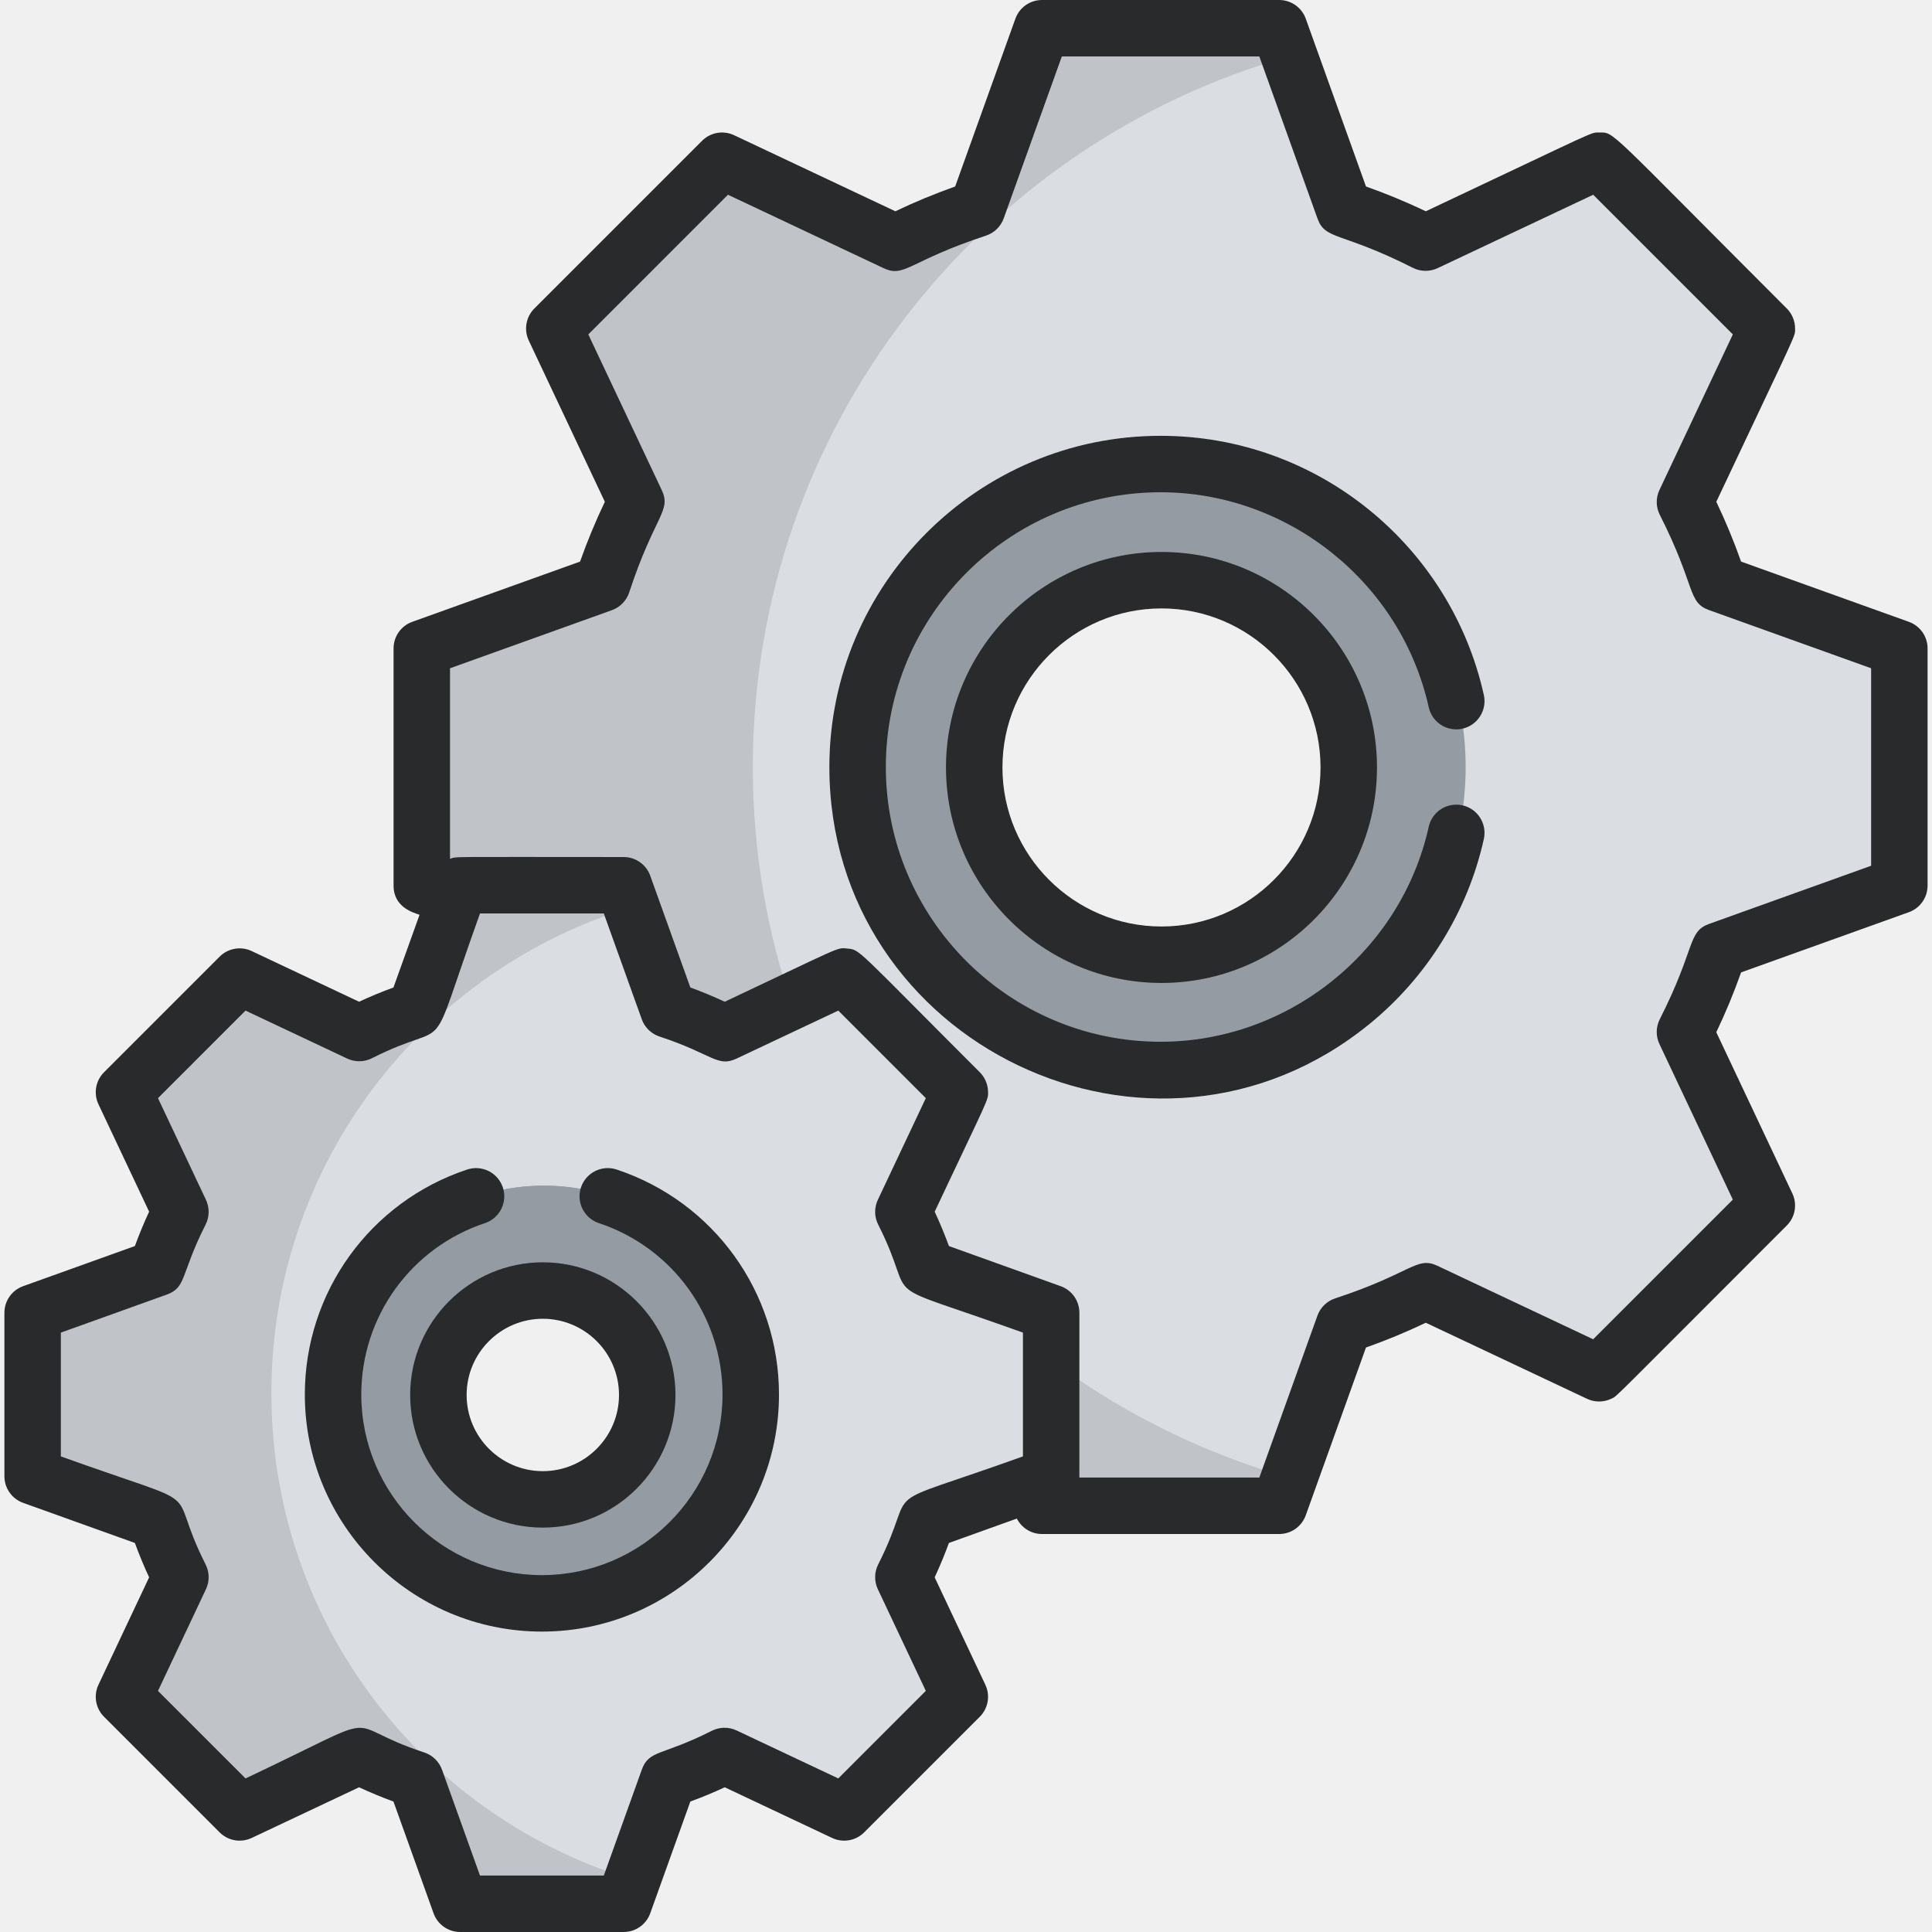
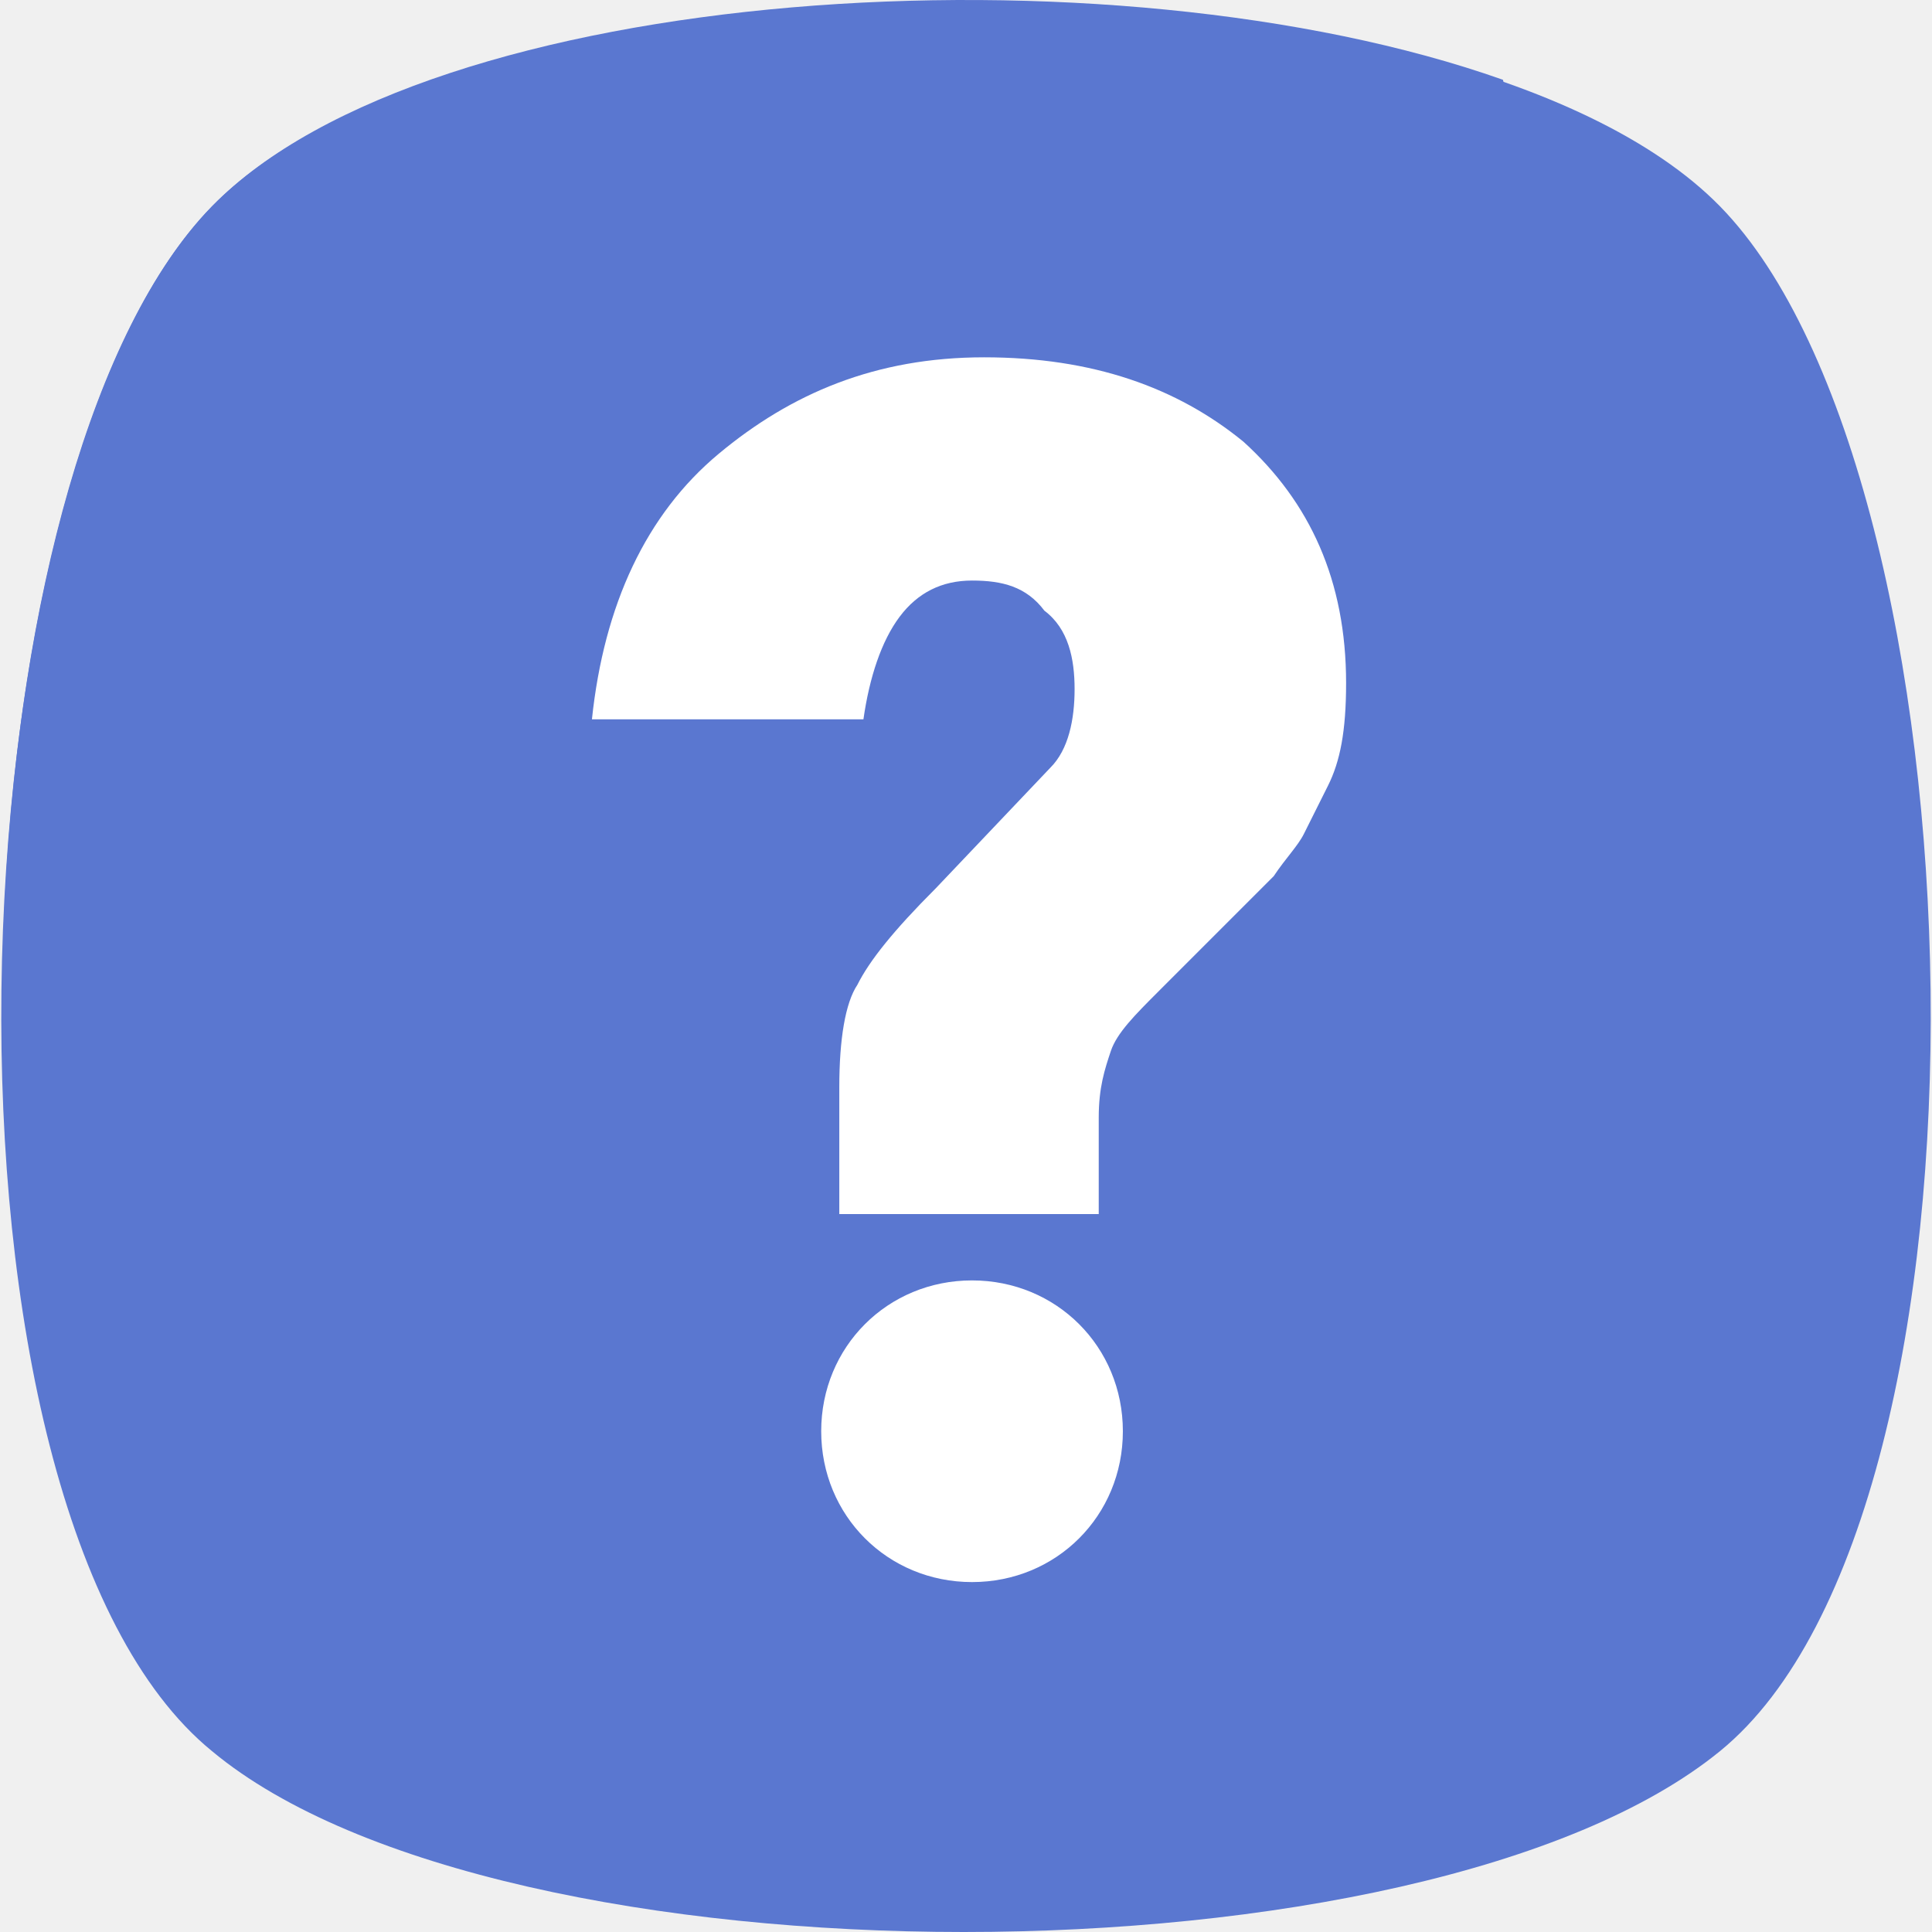
- <svg xmlns="http://www.w3.org/2000/svg" version="1.1" id="Capa_1" x="0px" y="0px" viewBox="0 0 512 512" style="enable-background:new 0 0 512 512;" xml:space="preserve" width="512px" height="512px" class="">
+ <svg xmlns="http://www.w3.org/2000/svg" version="1.1" id="Capa_1" x="0px" y="0px" viewBox="0 0 455.431 455.431" style="enable-background:new 0 0 455.431 455.431;" xml:space="preserve" width="512px" height="512px" class="">
  <g>
-     <path style="fill:#DADDE1" d="M499.113,170.114l-43.066-15.461h-0.001c-2.435-7.412-5.449-14.681-8.957-21.608l19.527-41.389  c1.303-2.763,0.731-6.044-1.427-8.203l-37.253-37.256c-2.159-2.16-5.44-2.73-8.203-1.428l-41.39,19.527h-0.001  c-6.92-3.506-14.191-6.52-21.609-8.957l-15.458-43.067c-1.031-2.873-3.756-4.791-6.81-4.791h-52.686  c-3.053,0-5.778,1.917-6.81,4.791l-15.458,43.067c-7.416,2.436-14.687,5.45-21.611,8.957L196.511,44.77  c-2.763-1.303-6.044-0.731-8.203,1.429l-37.256,37.254c-2.159,2.158-2.73,5.44-1.427,8.201l19.526,41.389  c-3.515,6.948-6.527,14.218-8.955,21.609l-43.069,15.461c-2.873,1.031-4.79,3.755-4.79,6.81v52.684c0,3.053,1.917,5.778,4.791,6.81  l43.068,15.458c2.431,7.404,5.443,14.675,8.955,21.607l-19.526,41.393c-1.303,2.761-0.731,6.044,1.427,8.202l37.256,37.254  c2.159,2.158,5.439,2.73,8.203,1.429l41.388-19.525c6.93,3.51,14.202,6.522,21.611,8.956l15.457,43.066  c1.031,2.873,3.757,4.791,6.81,4.791h52.686c3.054,0,5.778-1.918,6.81-4.791l15.457-43.066c7.406-2.433,14.678-5.444,21.61-8.956  l41.391,19.528c2.761,1.3,6.044,0.73,8.203-1.429l37.253-37.257c2.16-2.16,2.73-5.441,1.427-8.204l-19.527-41.386  c3.51-6.93,6.523-14.202,8.956-21.612l43.068-15.457c2.874-1.031,4.791-3.756,4.791-6.81v-52.685  C503.904,173.871,501.987,171.147,499.113,170.114z M308.951,265.954c-34.622,0-62.689-28.066-62.689-62.688  s28.068-62.689,62.689-62.689c34.62,0,62.689,28.066,62.689,62.689C371.641,237.888,343.572,265.954,308.951,265.954z" data-original="#F7AC16" class="" data-old_color="#F7AC16" />
-     <path style="fill:#949BA3" d="M308.12,122.975c-44.343,0-80.291,35.947-80.291,80.292c0,44.342,35.948,80.289,80.291,80.289  c44.342,0,80.292-35.947,80.292-80.289C388.411,158.922,352.461,122.975,308.12,122.975z M308.12,252.894  c-27.409,0-49.629-22.219-49.629-49.628s22.22-49.629,49.629-49.629c27.409,0,49.629,22.219,49.629,49.629  C357.749,230.675,335.527,252.894,308.12,252.894z" data-original="#F27019" class="" data-old_color="#F27019" />
-     <path style="fill:#C0C4C9" d="M199.512,203.264c0-89.715,60.346-165.332,142.661-188.485c-0.752-2.097-2.004-7.299-7.711-7.299  h-52.686c-3.053,0-5.778,1.917-6.81,4.791L259.51,55.339c-7.416,2.436-14.687,5.45-21.611,8.957L196.51,44.771  c-2.763-1.303-6.044-0.731-8.203,1.429l-37.256,37.254c-2.159,2.158-2.73,5.44-1.427,8.201l19.526,41.389  c-3.515,6.948-6.527,14.218-8.955,21.609l-43.069,15.461c-2.873,1.031-4.79,3.755-4.79,6.81v52.684c0,3.053,1.917,5.778,4.791,6.81  l43.068,15.458c2.431,7.404,5.443,14.675,8.955,21.607l-19.526,41.393c-1.303,2.761-0.731,6.044,1.427,8.202l37.256,37.254  c2.159,2.158,5.439,2.73,8.203,1.429l41.388-19.525c6.93,3.51,14.202,6.522,21.611,8.956l15.457,43.066  c1.031,2.873,3.757,4.791,6.81,4.791h52.686c5.728,0,6.978-5.259,7.711-7.299C259.859,368.597,199.512,292.981,199.512,203.264z" data-original="#F2961D" class="" data-old_color="#F2961D" />
-     <path style="fill:#DADDE1" d="M275.822,346.708l-29.687-10.657h-0.001c-1.679-5.109-3.757-10.12-6.174-14.895l13.46-28.531  c0.898-1.904,0.505-4.166-0.984-5.655l-25.679-25.681c-1.488-1.488-3.75-1.882-5.655-0.984l-28.532,13.46h-0.001  c-4.771-2.417-9.782-4.495-14.896-6.174l-10.655-29.688c-0.711-1.98-2.589-3.303-4.694-3.303h-36.318  c-2.105,0-3.983,1.322-4.694,3.303l-10.655,29.688c-5.112,1.68-10.124,3.758-14.897,6.174l-28.53-13.459  c-1.904-0.898-4.166-0.505-5.655,0.984l-25.681,25.68c-1.488,1.487-1.882,3.751-0.984,5.654l13.459,28.531  c-2.423,4.79-4.5,9.801-6.172,14.896l-29.69,10.657c-1.981,0.711-3.303,2.589-3.303,4.694v36.316c0,2.105,1.322,3.983,3.303,4.694  l29.688,10.656c1.676,5.104,3.753,10.116,6.172,14.895l-13.459,28.533c-0.898,1.903-0.504,4.166,0.984,5.654l25.681,25.68  c1.488,1.487,3.75,1.882,5.655,0.984l28.53-13.459c4.778,2.42,9.789,4.497,14.897,6.173l10.655,29.687  c0.711,1.98,2.589,3.303,4.694,3.303h36.318c2.105,0,3.983-1.322,4.694-3.303l10.655-29.687c5.106-1.677,10.118-3.754,14.897-6.173  l28.532,13.461c1.903,0.896,4.166,0.504,5.655-0.984l25.68-25.682c1.488-1.488,1.882-3.751,0.984-5.655l-13.46-28.53  c2.42-4.777,4.497-9.789,6.174-14.897l29.688-10.655c1.981-0.711,3.303-2.589,3.303-4.694v-36.317  C279.124,349.298,277.803,347.42,275.822,346.708z M144.166,409.708c-22.173,0-40.148-17.975-40.148-40.148  c0-22.173,17.975-40.148,40.148-40.148s40.148,17.975,40.148,40.148C184.314,391.732,166.338,409.708,144.166,409.708z" data-original="#F7AC16" class="" data-old_color="#F7AC16" />
-     <path style="fill:#949BA3" d="M144.166,314.214c-30.567,0-55.347,24.779-55.347,55.347c0,30.567,24.78,55.345,55.347,55.345  c30.568,0,55.347-24.779,55.347-55.345C199.512,338.993,174.732,314.214,144.166,314.214z M144.166,397.232  c-15.283,0-27.674-12.39-27.674-27.672c0-15.284,12.39-27.674,27.674-27.674c15.283,0,27.674,12.39,27.674,27.674  C171.839,384.843,159.449,397.232,144.166,397.232z" data-original="#F27019" class="" data-old_color="#F27019" />
-     <g>
-       <path style="fill:#949BA3" d="M248.277,203.266c0-40.879,30.556-74.596,70.067-79.621c-48.408-6.155-90.515,31.546-90.515,79.621   c0,48.034,42.064,85.773,90.515,79.618C278.833,277.86,248.277,244.143,248.277,203.266z" data-original="#E26814" class="active-path" data-old_color="#E26814" />
-       <path style="fill:#949BA3" d="M109.266,369.561c0-27.073,19.443-49.59,45.123-54.388c-34.171-6.386-65.571,19.798-65.571,54.388   c0,34.539,31.347,60.782,65.571,54.386C128.71,419.149,109.266,396.632,109.266,369.561z" data-original="#E26814" class="active-path" data-old_color="#E26814" />
-     </g>
-     <path style="fill:#C0C4C9" d="M71.918,369.229c0-60.906,40.448-112.356,95.943-128.978c-0.752-2.097-1.552-5.652-5.537-5.652  h-36.318c-2.105,0-3.983,1.322-4.694,3.303l-10.655,29.688c-5.112,1.68-10.124,3.758-14.897,6.174l-28.53-13.459  c-1.904-0.898-4.166-0.505-5.655,0.984l-25.681,25.68c-1.488,1.487-1.882,3.751-0.984,5.654l13.459,28.531  c-2.423,4.79-4.5,9.801-6.172,14.896l-29.69,10.657c-1.981,0.711-3.303,2.589-3.303,4.694v36.316c0,2.105,1.322,3.983,3.303,4.694  l29.688,10.656c1.676,5.104,3.753,10.116,6.172,14.895l-13.459,28.533c-0.898,1.903-0.504,4.166,0.984,5.654l25.681,25.68  c1.488,1.487,3.75,1.882,5.655,0.984l28.53-13.459c4.778,2.42,9.789,4.497,14.897,6.173l10.655,29.687  c0.711,1.98,2.589,3.303,4.694,3.303h36.318c2.105,0,3.983-1.322,4.694-3.303l1.058-2.947  C112.47,481.717,71.918,430.213,71.918,369.229z" data-original="#F2961D" class="" data-old_color="#F2961D" />
-     <g>
-       <path style="fill:#292A2C" d="M505.875,164.791l-44.468-15.961c-1.909-5.394-4.109-10.702-6.569-15.853   c21.942-46.513,20.874-43.608,20.874-45.927c0-1.984-0.788-3.886-2.19-5.29c-48.243-48.246-45.571-46.643-49.743-46.643   c-2.356,0,0.487-1.02-45.925,20.874c-5.146-2.458-10.455-4.657-15.854-6.568L346.04,4.954C344.973,1.982,342.155,0,338.998,0   h-62.867c-3.157,0-5.975,1.982-7.041,4.953l-15.962,44.469c-5.394,1.91-10.703,4.11-15.852,6.568l-42.733-20.16   c-2.856-1.347-6.249-0.757-8.483,1.476l-44.454,44.455c-2.231,2.232-2.823,5.627-1.476,8.482l20.16,42.733   c-2.461,5.153-4.66,10.461-6.568,15.852l-44.47,15.962c-2.971,1.066-4.953,3.884-4.953,7.041v62.865   c0,5.817,5.356,7.185,6.884,7.733l-6.914,19.265c-3.091,1.128-6.137,2.39-9.111,3.775l-28.465-13.429   c-2.856-1.347-6.25-0.756-8.483,1.475l-30.643,30.643c-2.232,2.232-2.823,5.627-1.475,8.483l13.429,28.465   c-1.387,2.978-2.649,6.025-3.774,9.11L6.123,340.853c-2.971,1.066-4.953,3.884-4.953,7.041v43.334c0,3.157,1.982,5.975,4.954,7.042   l29.622,10.63c1.126,3.088,2.388,6.133,3.774,9.111l-13.427,28.467c-1.348,2.855-0.756,6.249,1.475,8.481l30.641,30.643   c2.232,2.231,5.624,2.823,8.483,1.476l28.466-13.429c2.974,1.387,6.022,2.648,9.112,3.775l10.631,29.62   c1.065,2.971,3.884,4.954,7.041,4.954h43.335c3.157,0,5.975-1.982,7.041-4.954l10.631-29.62c3.09-1.127,6.135-2.39,9.112-3.775   l28.465,13.43c2.857,1.346,6.255,0.755,8.486-1.477l30.64-30.643c2.232-2.232,2.823-5.627,1.475-8.482l-13.43-28.464   c1.387-2.974,2.649-6.022,3.776-9.113l18.003-6.463c1.264,2.482,3.814,4.092,6.653,4.092h62.867c3.157,0,5.975-1.982,7.042-4.954   l15.959-44.467c5.399-1.91,10.708-4.11,15.855-6.568l42.732,20.16c2.074,0.978,4.487,0.95,6.542-0.077   c1.551-0.775-1.585,2.129,46.394-45.856c2.232-2.232,2.823-5.627,1.475-8.482l-20.159-42.731c2.462-5.152,4.661-10.46,6.569-15.856   l44.468-15.96c2.973-1.066,4.954-3.885,4.954-7.042v-62.865C510.829,168.675,508.846,165.858,505.875,164.791z M271.088,385.965   c-41.188,14.782-26.944,6.087-38.357,28.621c-1.043,2.06-1.077,4.485-0.093,6.572l12.712,26.943l-23.199,23.201l-26.945-12.712   c-2.087-0.984-4.512-0.95-6.572,0.093c-13.232,6.7-16.646,4.991-18.558,10.321l-10.062,28.034h-32.81l-10.062-28.034   c-0.779-2.172-2.516-3.861-4.708-4.581c-23.717-7.787-7.655-11.856-47.366,6.879l-23.2-23.2l12.711-26.945   c0.985-2.088,0.951-4.514-0.092-6.571c-11.264-22.25,2.984-13.782-38.357-28.621v-32.808l28.037-10.066   c5.326-1.912,3.614-5.306,10.321-18.56c1.041-2.059,1.074-4.483,0.091-6.569l-12.711-26.943l23.2-23.2l26.944,12.711   c2.09,0.986,4.513,0.95,6.572-0.093c22.261-11.274,13.783,2.983,28.62-38.357h32.81l10.062,28.035   c0.779,2.171,2.515,3.86,4.706,4.58c14.118,4.639,15.312,8.248,20.425,5.834l26.946-12.712l23.198,23.201l-12.712,26.943   c-0.984,2.088-0.951,4.513,0.093,6.572c11.265,22.248-2.983,13.78,38.357,28.622v32.81H271.088z M495.867,229.435l-42.905,15.399   c-5.814,2.087-3.481,6.274-13.103,25.273c-1.043,2.06-1.077,4.485-0.093,6.572l19.452,41.231l-37.009,37.012l-41.233-19.453   c-5.623-2.652-6.72,1.912-27.136,8.613c-2.191,0.72-3.929,2.41-4.709,4.581l-15.397,42.904h-47.692   c0.012-0.279,0.008-43.394,0.008-43.673c0-3.157-1.982-5.974-4.953-7.041l-29.622-10.634c-1.128-3.091-2.39-6.136-3.776-9.111   c14.533-30.805,14.195-29.424,14.144-31.816c-0.04-1.888-0.794-3.738-2.189-5.132c-33.401-33.402-31.64-32.443-35.194-32.795   c-2.746-0.273-1.232-0.596-32.397,14.107c-2.971-1.385-6.019-2.647-9.111-3.776l-10.631-29.621   c-1.066-2.971-3.885-4.954-7.042-4.954c-46.923,0-44.236-0.194-46.017,0.497v-50.52l42.906-15.4c2.171-0.779,3.86-2.516,4.58-4.707   c6.71-20.434,11.27-21.504,8.613-27.136l-19.452-41.232l37.012-37.013l41.231,19.452c5.627,2.653,6.691-1.894,27.138-8.615   c2.19-0.72,3.927-2.41,4.705-4.579l15.399-42.904h52.342l15.397,42.904c2.106,5.865,6.133,3.412,25.274,13.103   c2.06,1.043,4.485,1.077,6.571,0.092l41.235-19.453l37.008,37.01l-19.453,41.235c-0.985,2.088-0.951,4.513,0.093,6.571   c9.698,19.151,7.233,23.164,13.103,25.272l42.905,15.399v52.34H495.867z" data-original="#020202" class="" data-old_color="#020202" />
-       <path style="fill:#292A2C" d="M163.424,309.94c-3.918-1.304-8.155,0.819-9.457,4.741c-1.304,3.921,0.819,8.155,4.741,9.458   c19.599,6.512,32.769,24.765,32.769,45.422c0,26.392-21.473,47.864-47.866,47.864s-47.866-21.472-47.866-47.864   c0-20.657,13.169-38.91,32.769-45.422c3.922-1.303,6.045-5.537,4.741-9.458c-1.302-3.921-5.535-6.045-9.457-4.741   c-25.728,8.546-43.014,32.507-43.014,59.621c0,34.642,28.185,62.826,62.828,62.826c34.644,0,62.828-28.184,62.828-62.826   C206.438,342.446,189.152,318.487,163.424,309.94z" data-original="#020202" class="" data-old_color="#020202" />
-       <path style="fill:#292A2C" d="M387.551,213.417c-4.03-0.891-8.029,1.65-8.923,5.684c-7.322,33.013-37.209,56.974-71.063,56.974   c-40.147,0-72.81-32.661-72.81-72.808c0-40.148,32.662-72.811,72.81-72.811c33.853,0,63.739,23.96,71.062,56.973   c0.896,4.034,4.895,6.578,8.923,5.684c4.034-0.895,6.578-4.891,5.684-8.923c-8.742-39.405-43.927-68.695-85.67-68.695   c-48.397,0-87.772,39.375-87.772,87.773c0,73.489,85.816,114.676,143.063,68.156c15.334-12.459,26.124-29.891,30.38-49.083   C394.129,218.306,391.585,214.312,387.551,213.417z" data-original="#020202" class="" data-old_color="#020202" />
-       <path style="fill:#292A2C" d="M108.698,369.68c0,19.384,15.77,35.153,35.154,35.153s35.154-15.77,35.154-35.153   c0-19.385-15.77-35.155-35.154-35.155S108.698,350.296,108.698,369.68z M143.852,349.487c11.134,0,20.192,9.058,20.192,20.193   c0,11.133-9.058,20.191-20.192,20.191s-20.192-9.058-20.192-20.191C123.66,358.545,132.719,349.487,143.852,349.487z" data-original="#020202" class="" data-old_color="#020202" />
-       <path style="fill:#292A2C" d="M307.806,146.275c-31.49,0-57.11,25.62-57.11,57.11s25.62,57.109,57.11,57.109   s57.11-25.619,57.11-57.109S339.298,146.275,307.806,146.275z M307.806,245.532c-23.241,0-42.148-18.907-42.148-42.147   s18.907-42.148,42.148-42.148s42.148,18.908,42.148,42.148S331.048,245.532,307.806,245.532z" data-original="#020202" class="" data-old_color="#020202" />
-     </g>
+     <path style="fill:#5A77D0" d="M405.493,412.764c-69.689,56.889-287.289,56.889-355.556,0c-69.689-56.889-62.578-300.089,0-364.089  s292.978-64,355.556,0S475.182,355.876,405.493,412.764z" data-original="#5CA4DA" class="active-path" data-old_color="#5CA4DA" />
+     <path style="fill:#5A77D0" d="M229.138,313.209c-62.578,49.778-132.267,75.378-197.689,76.8  c-48.356-82.489-38.4-283.022,18.489-341.333c51.2-52.622,211.911-62.578,304.356-29.867  C377.049,112.676,330.116,232.142,229.138,313.209z" data-original="#6DAFE0" class="" data-old_color="#6DAFE0" />
+     <path style="fill:#FFFFFF;" d="M259.004,286.187h-61.156V256.32c0-11.378,1.422-19.911,4.267-24.178  c2.844-5.689,8.533-12.8,18.489-22.756l27.022-28.444c4.267-4.267,5.689-11.378,5.689-18.489c0-7.111-1.422-14.222-7.111-18.489  c-4.267-5.689-9.956-7.111-17.067-7.111c-7.111,0-12.8,2.844-17.067,8.533c-4.267,5.689-7.111,14.222-8.533,24.178h-64  c2.844-27.022,12.8-48.356,29.867-62.578s36.978-22.756,62.578-22.756s45.511,7.111,61.156,19.911  c15.644,14.222,24.178,32.711,24.178,56.889c0,11.378-1.422,18.489-4.267,24.178c-2.844,5.689-4.267,8.533-5.689,11.378  c-1.422,2.844-4.267,5.689-7.111,9.956c-4.267,4.267-7.111,7.111-8.533,8.533c-7.111,7.111-12.8,12.8-18.489,18.489  c-5.689,5.689-9.956,9.956-11.378,14.222c-1.422,4.267-2.844,8.533-2.844,15.644V286.187z M193.582,337.387  c0-19.911,15.644-35.556,35.556-35.556s35.556,15.644,35.556,35.556s-15.644,35.556-35.556,35.556S193.582,357.298,193.582,337.387z  " data-original="#FFFFFF" class="" />
  </g>
</svg>
